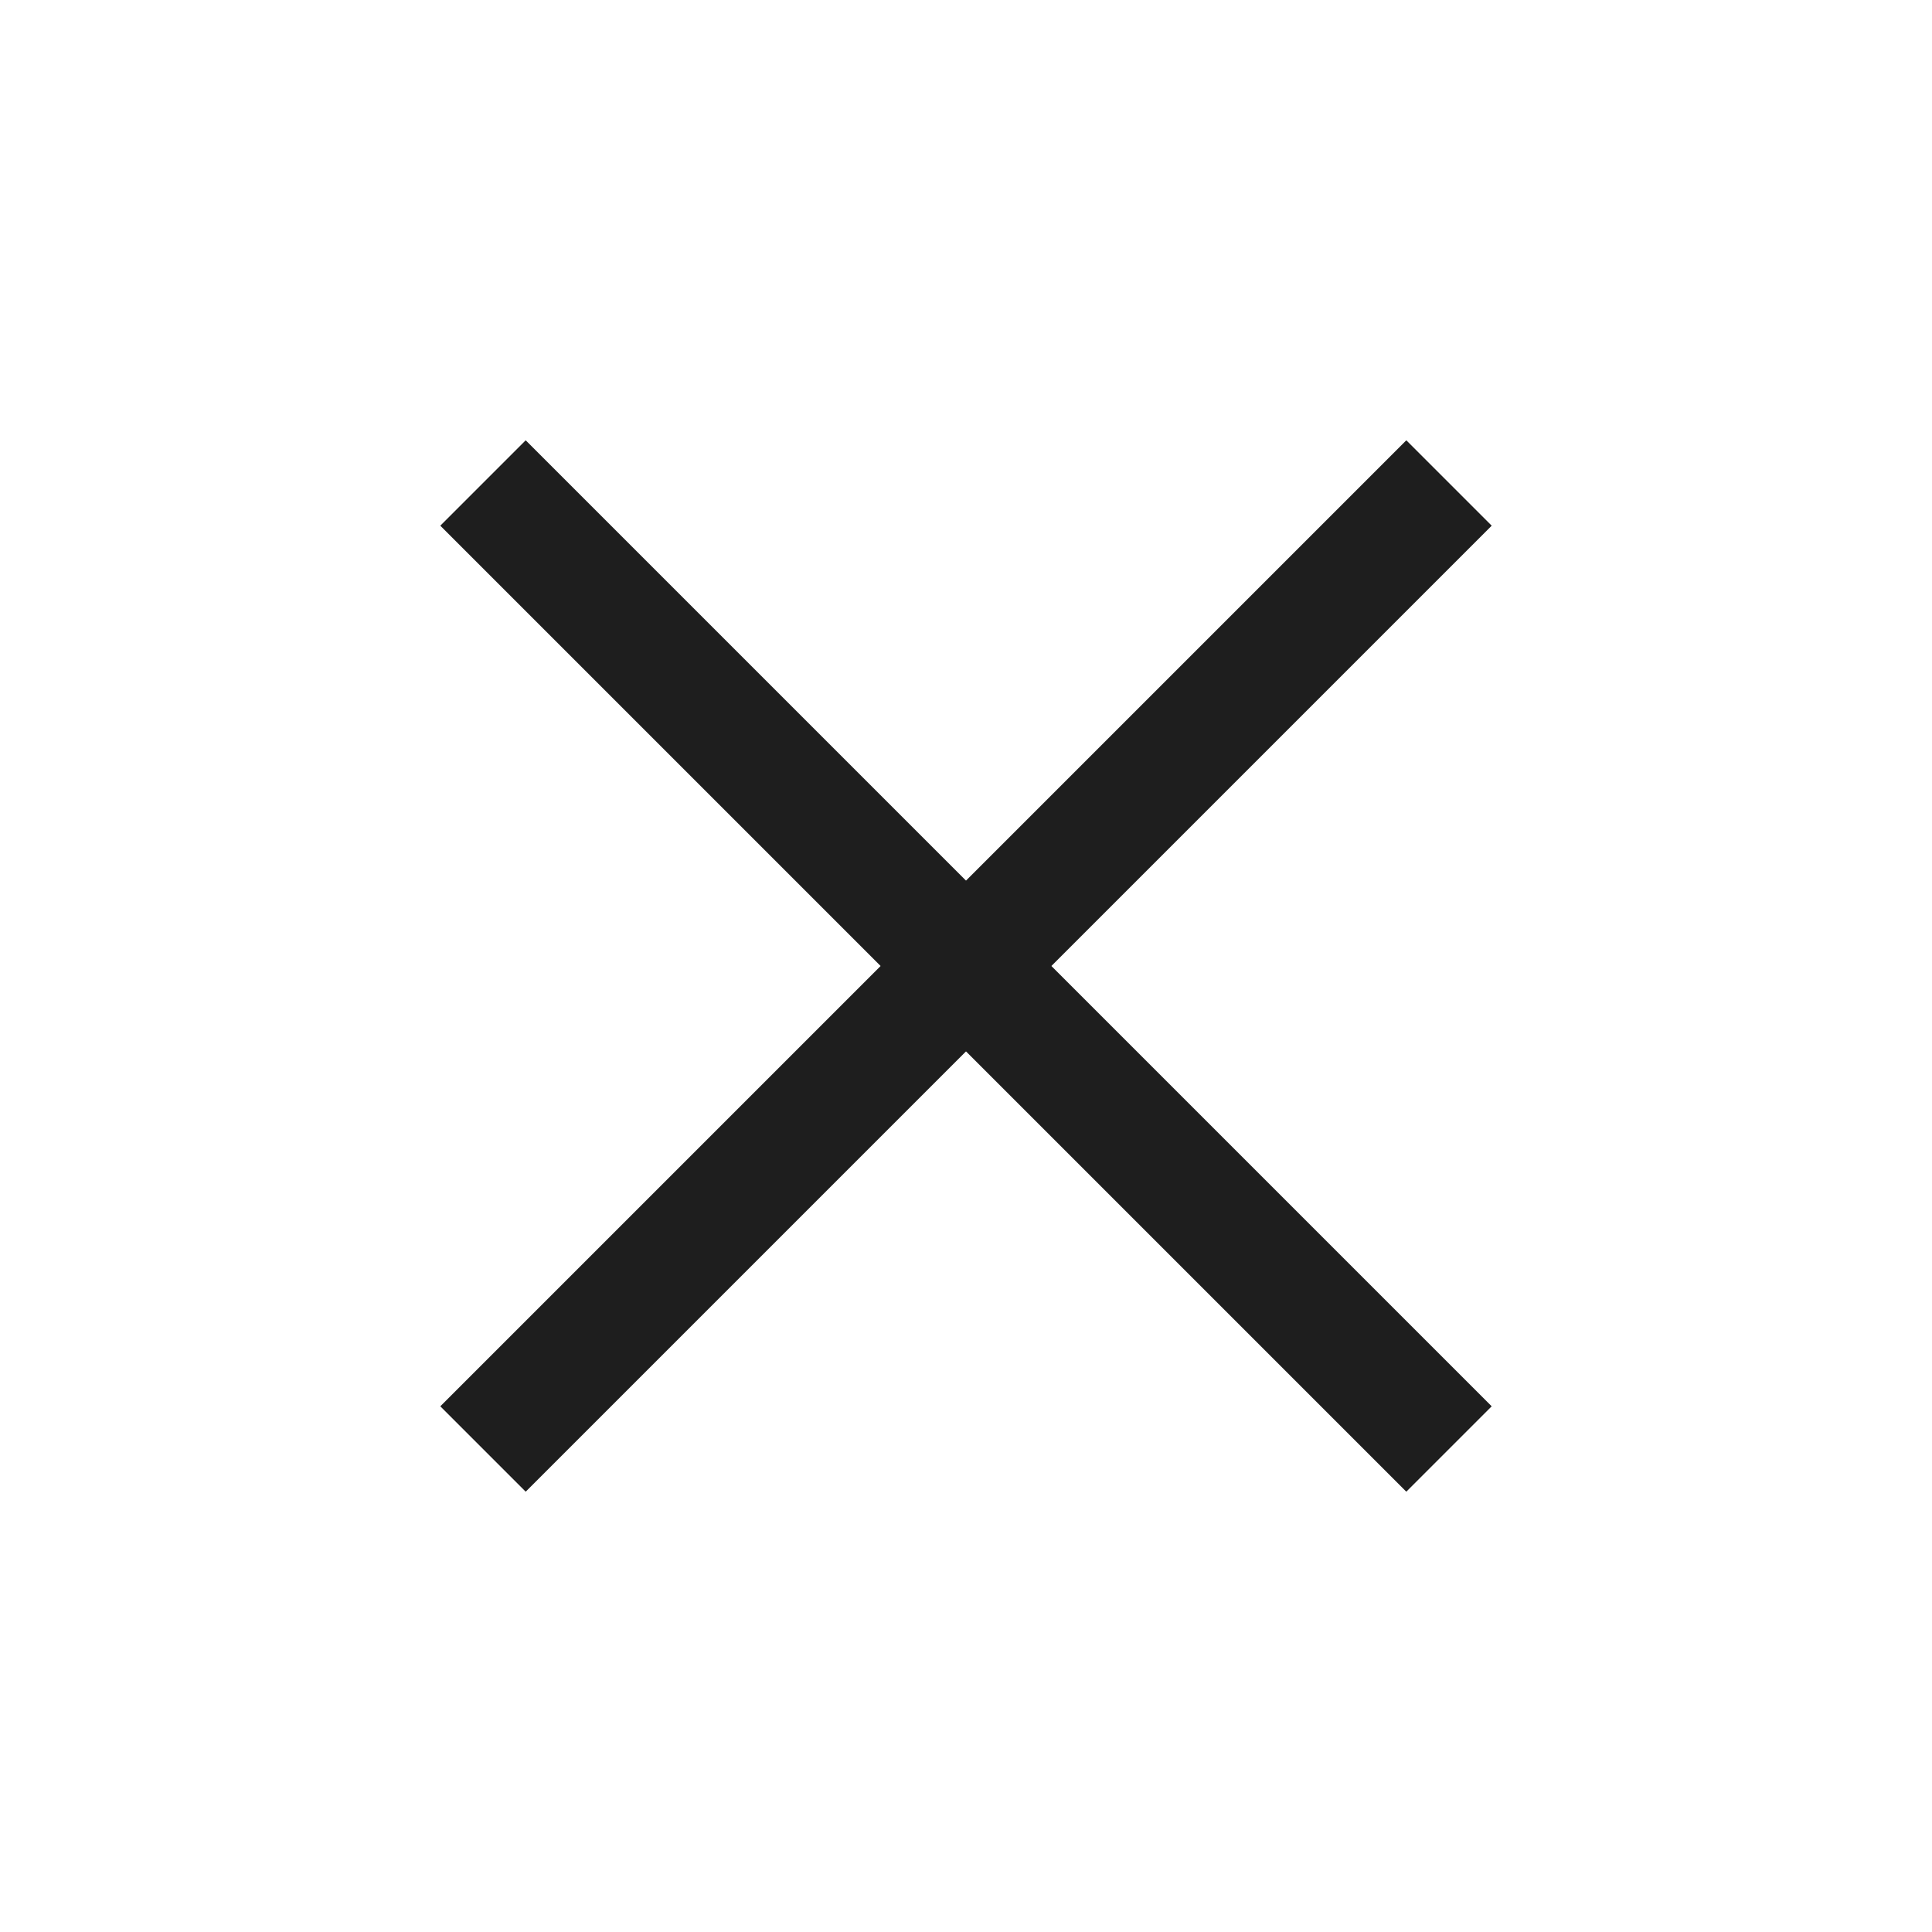
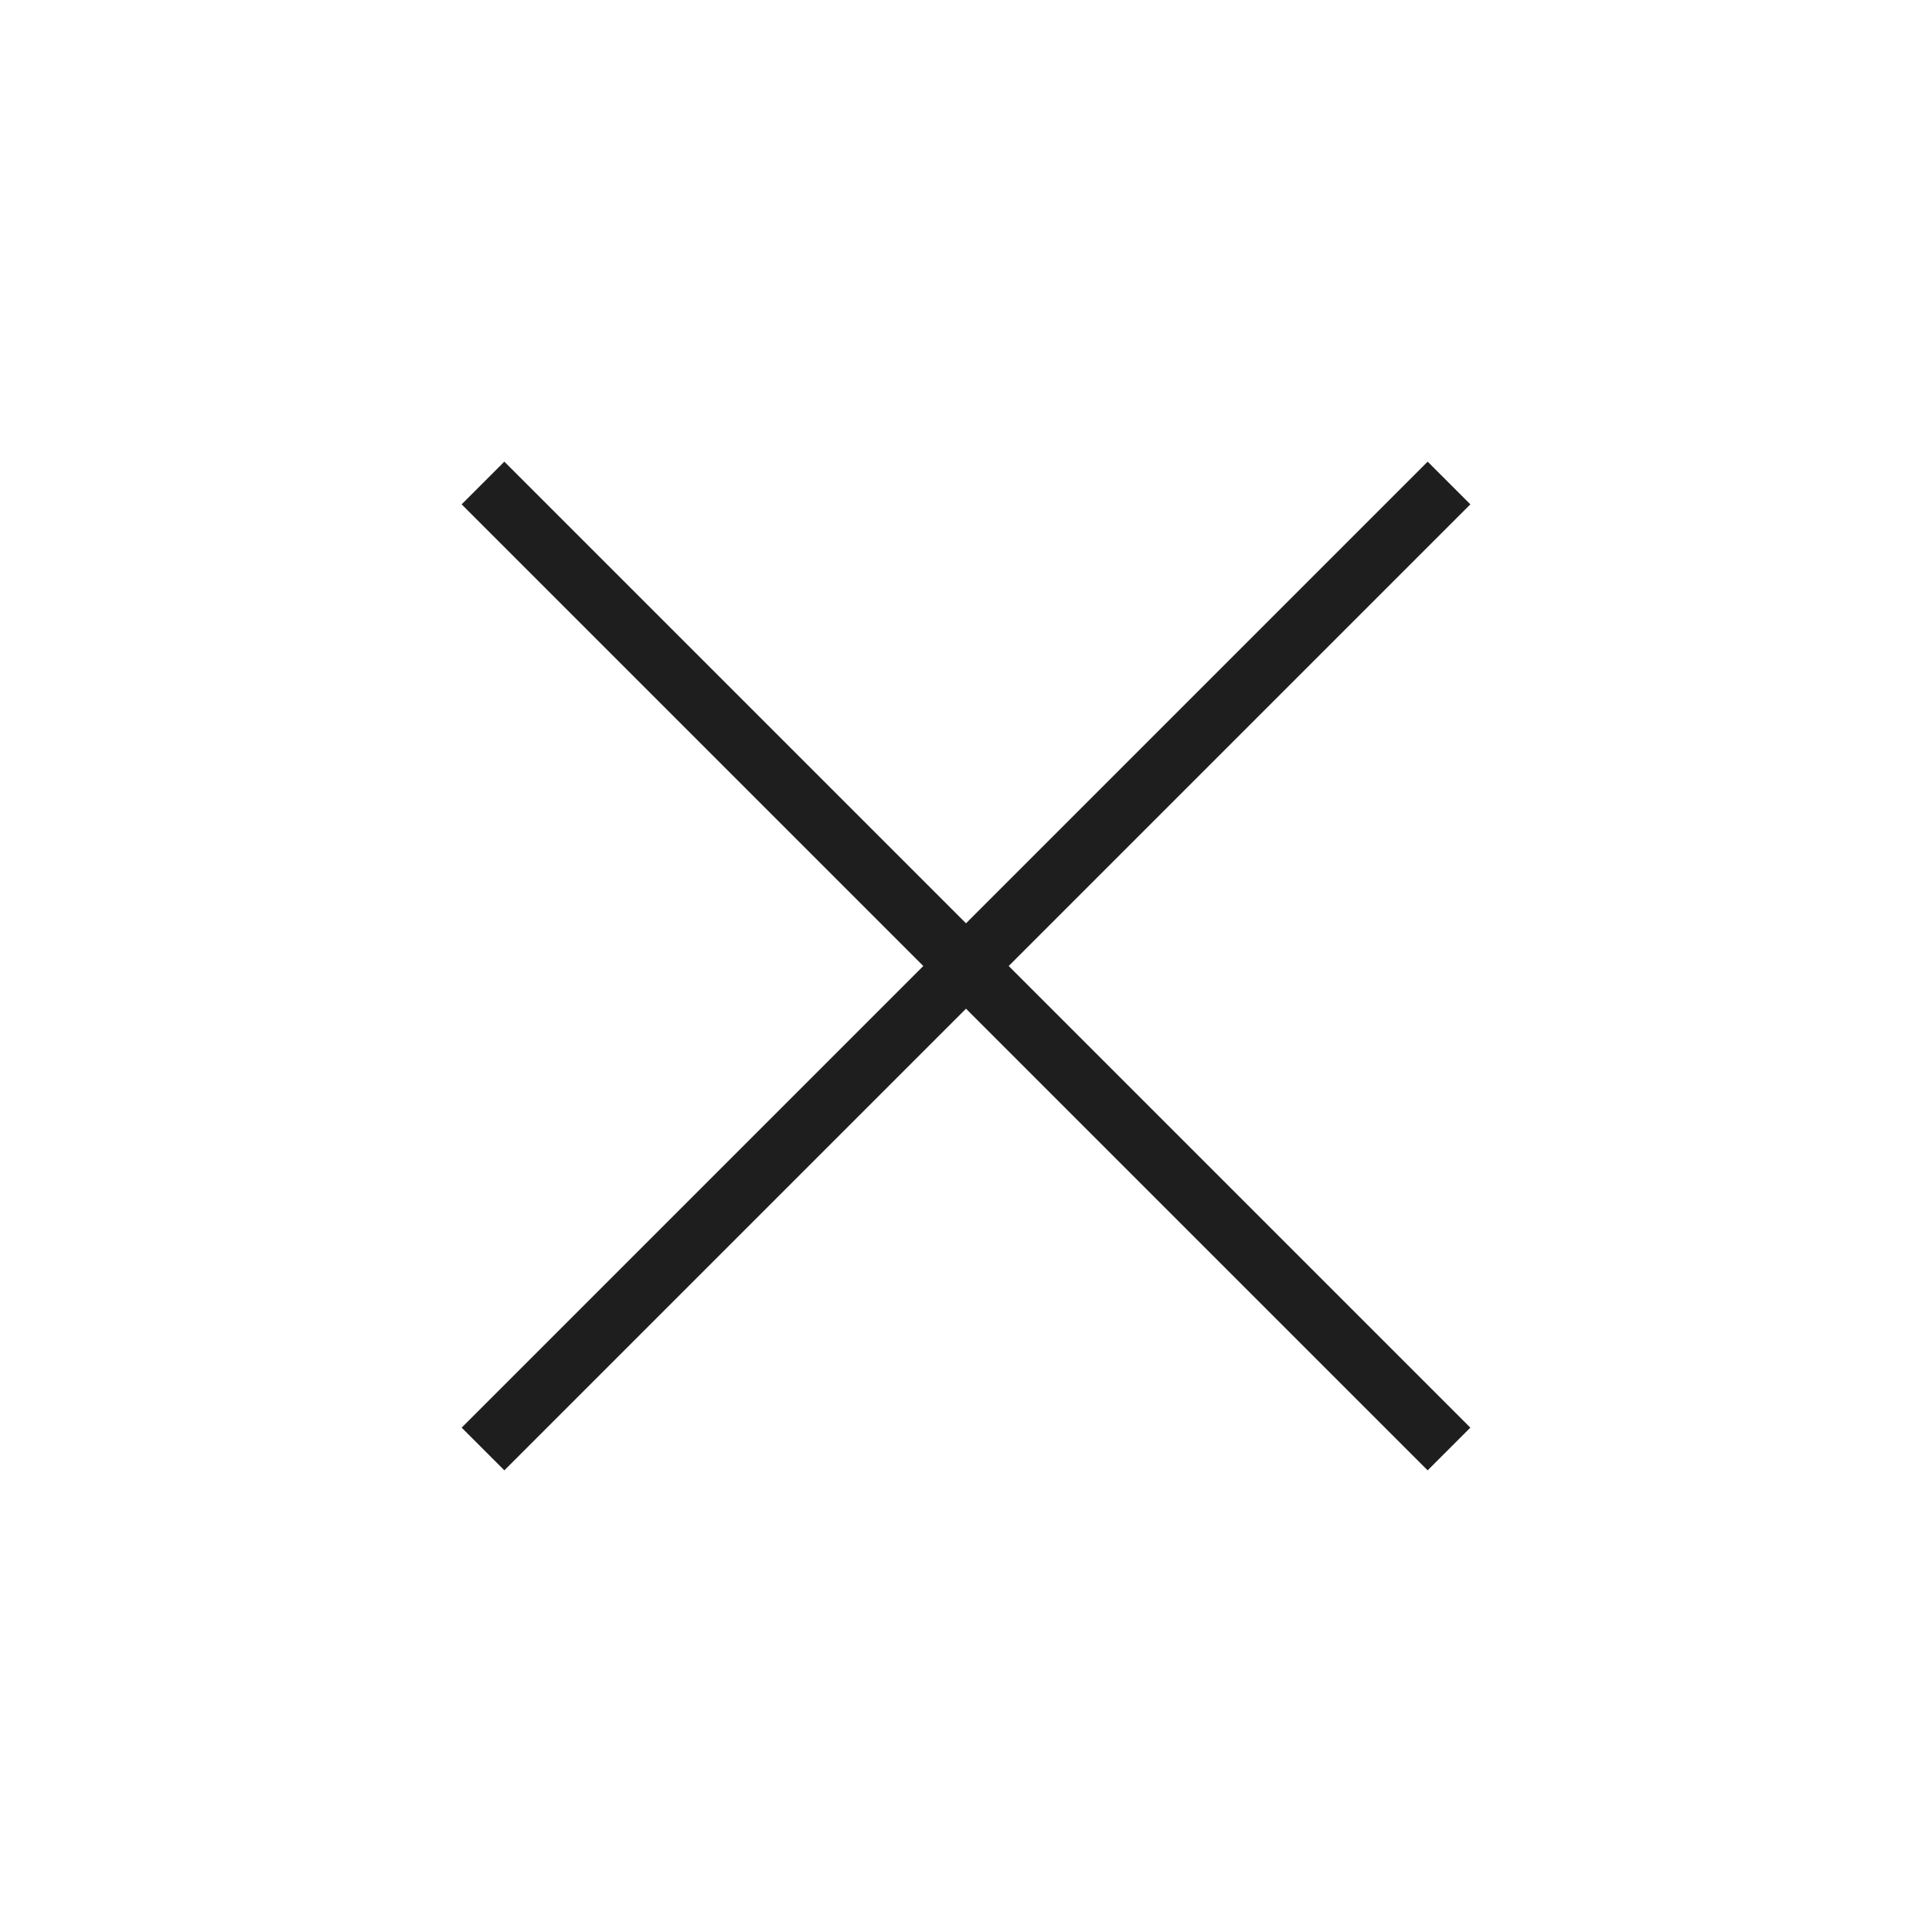
<svg xmlns="http://www.w3.org/2000/svg" width="32" height="32" viewBox="0 0 32 32" fill="none">
-   <path d="M24 8L8 24" stroke="#1E1E1E" stroke-width="2" strokeLinecap="round" stroke-linejoin="round" />
-   <path d="M8 8L24 24" stroke="#1E1E1E" stroke-width="2" strokeLinecap="round" stroke-linejoin="round" />
+   <path d="M24 8L8 24" stroke="#1E1E1E" strokeWidth="2" strokeLinecap="round" stroke-linejoin="round" />
+   <path d="M8 8L24 24" stroke="#1E1E1E" strokeWidth="2" strokeLinecap="round" stroke-linejoin="round" />
</svg>
